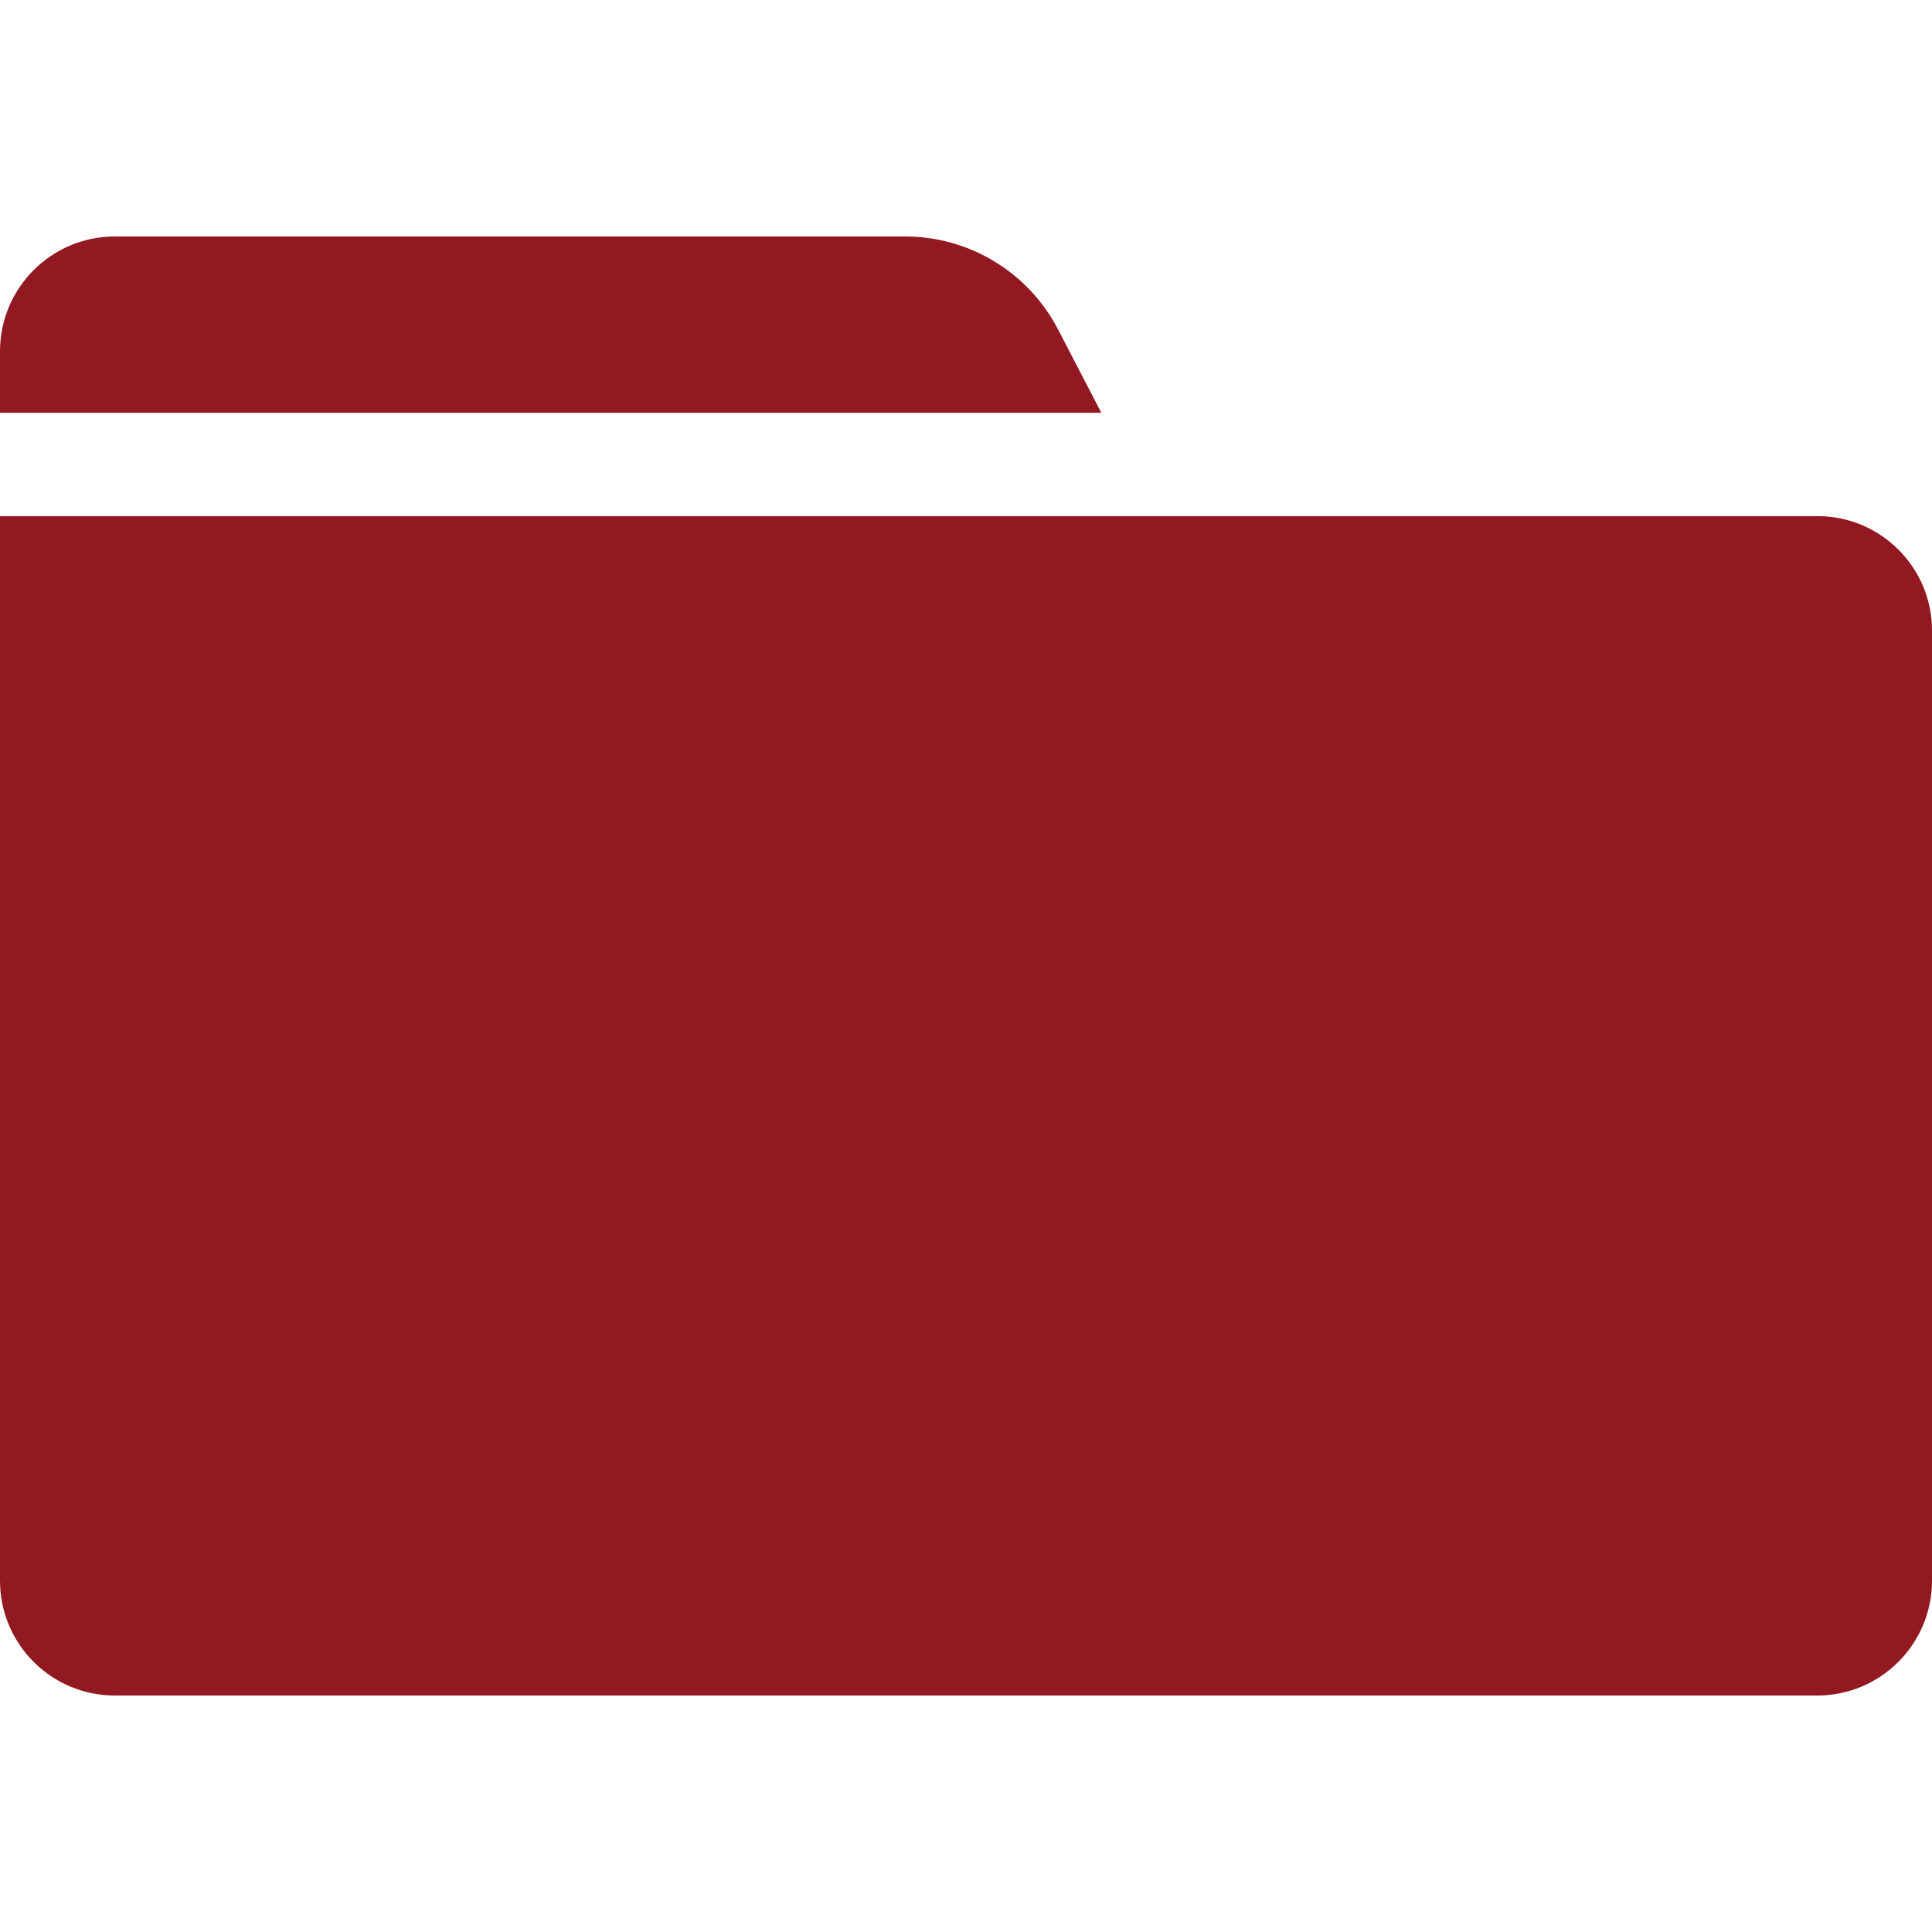
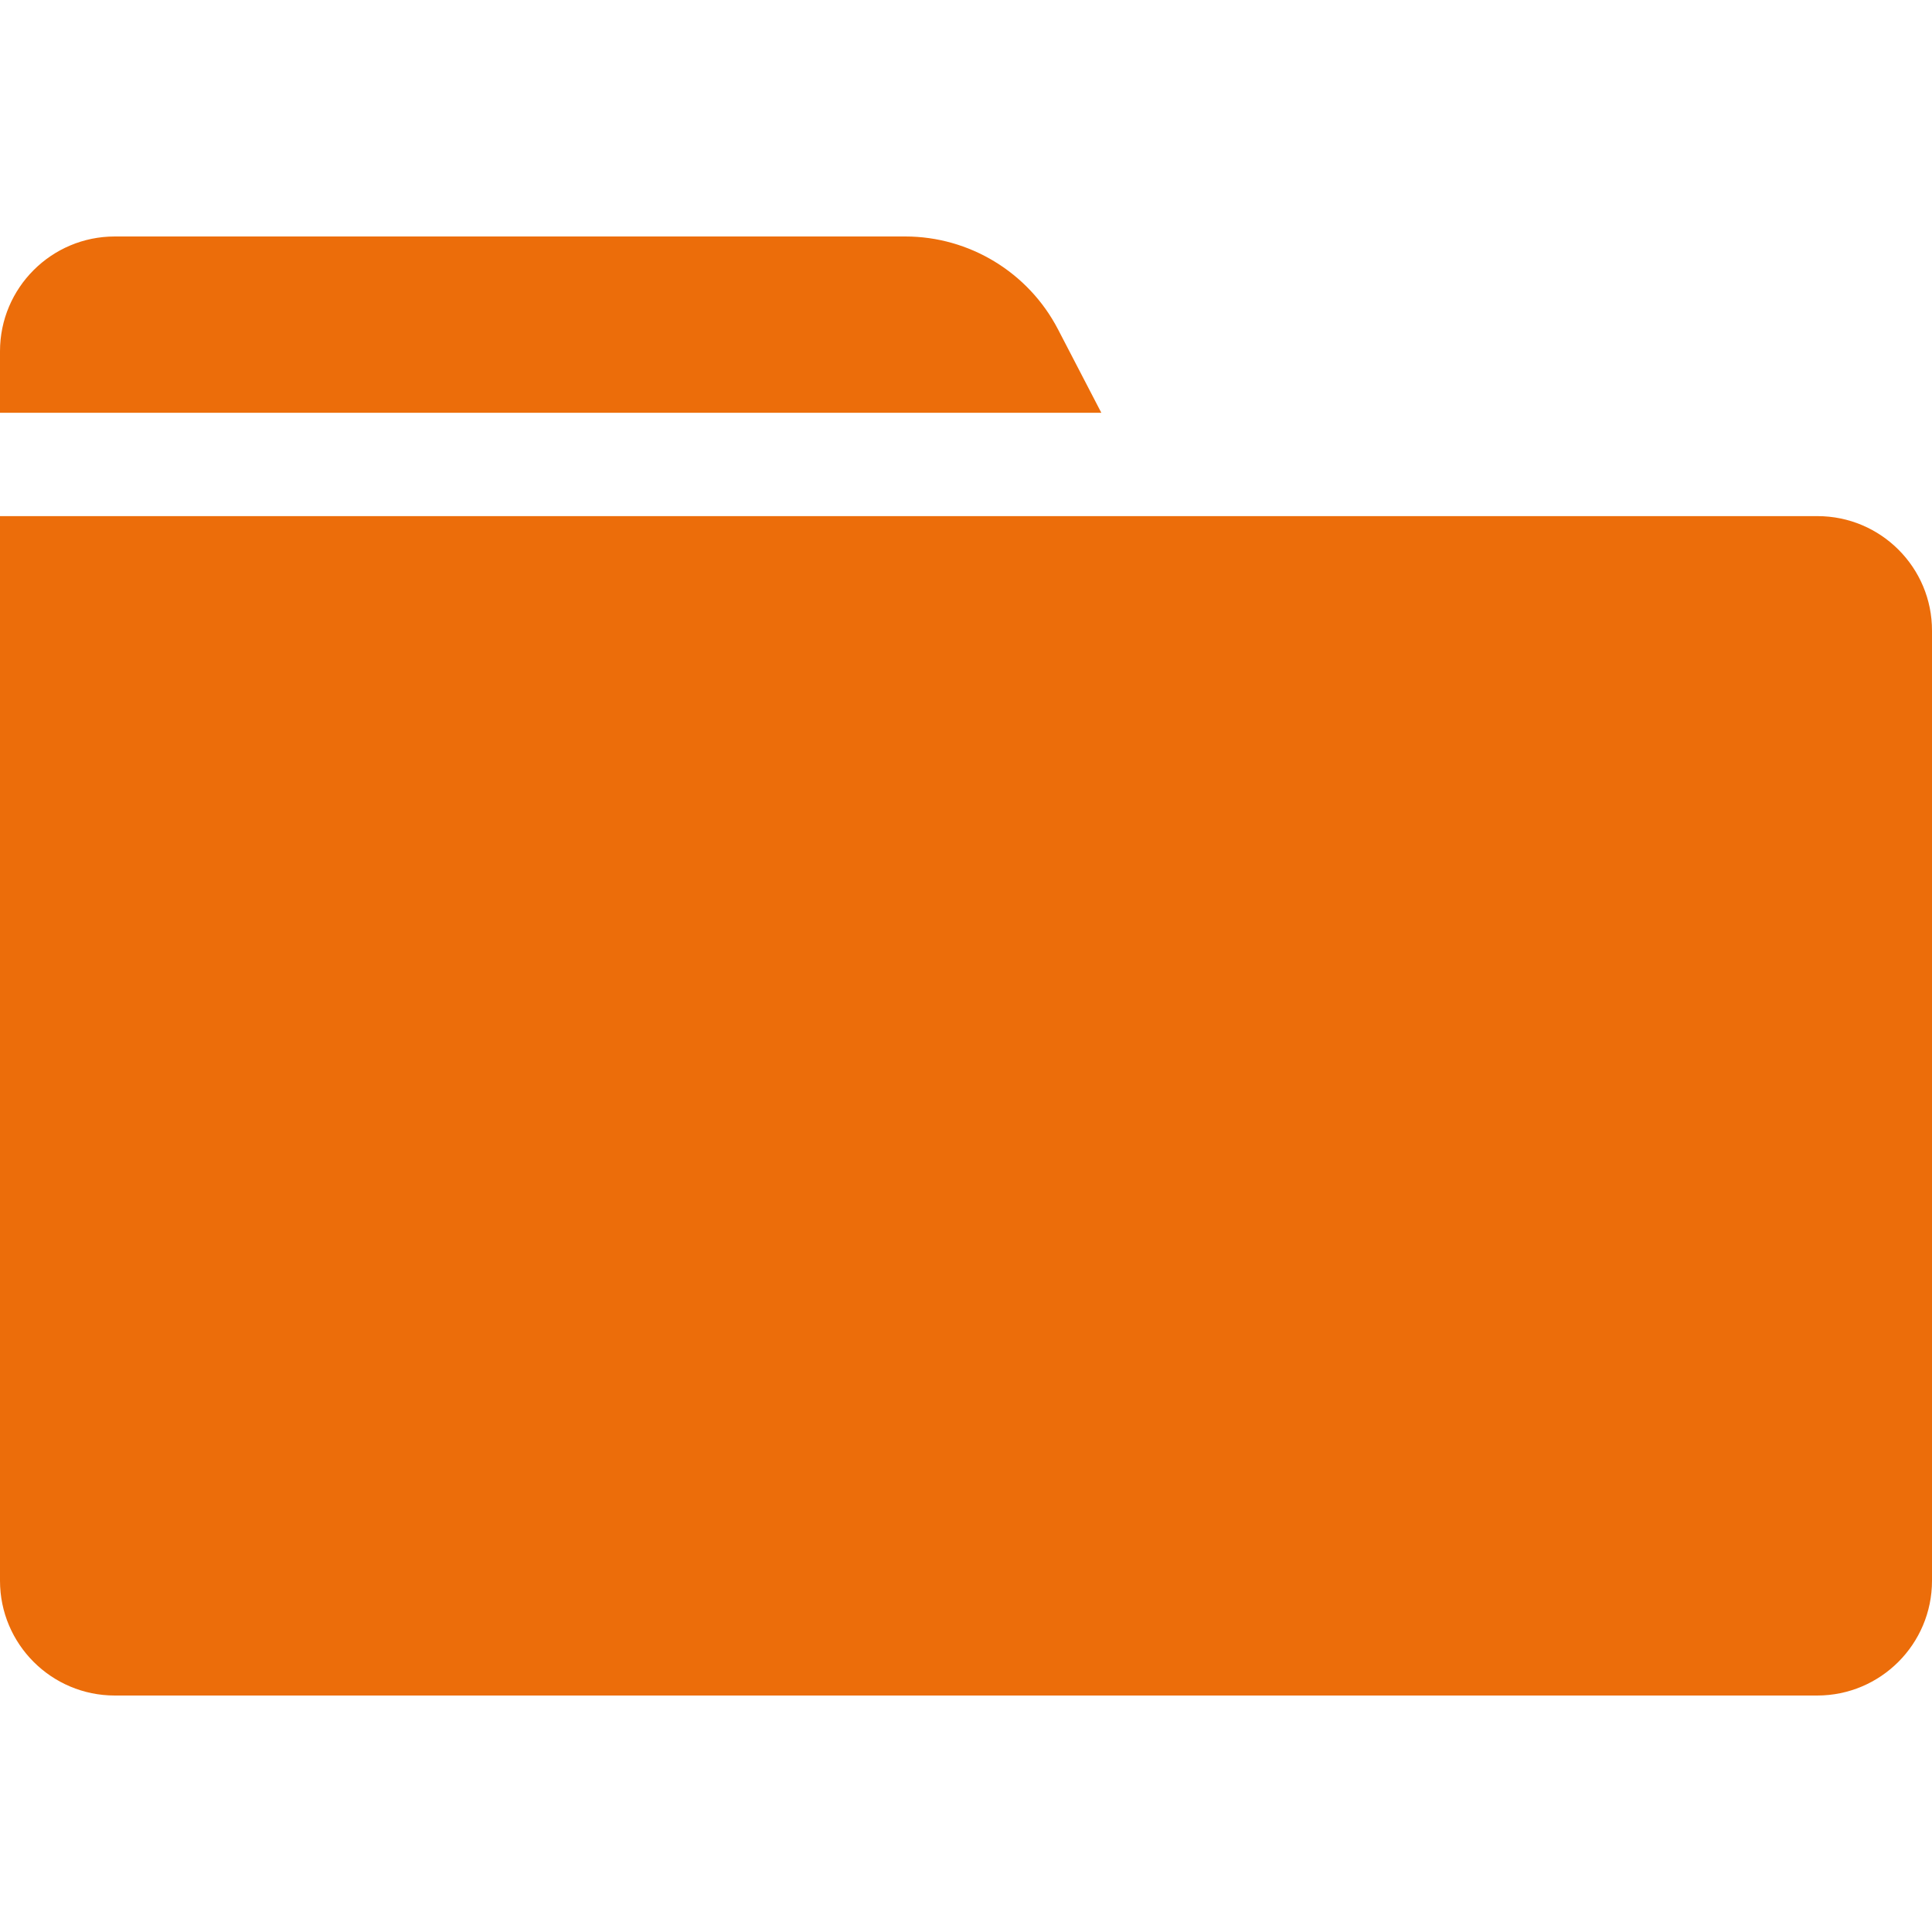
<svg xmlns="http://www.w3.org/2000/svg" version="1.1" id="Capa_1" x="0px" y="0px" width="512px" height="512px" viewBox="0 0 841.5 841.5" style="enable-background:new 0 0 841.5 841.5;" xml:space="preserve" class="">
  <g>
    <g>
      <g>
-         <path d="M460.8,143.4c-12.9-24.8-38.6-40.4-66.5-40.4H50c-27.6,0-50,22.4-50,50v26.8h479.7L460.8,143.4z" data-original="#000000" class="active-path" data-old_color="#000000" fill="#921922" />
-         <path d="M791.6,224.8H0v463.7c0,27.601,22.4,50,50,50h741.5c27.6,0,50-22.399,50-50V274.8C841.6,247.2,819.2,224.8,791.6,224.8z" data-original="#000000" class="active-path" data-old_color="#000000" fill="#921922" />
+         <path d="M460.8,143.4c-12.9-24.8-38.6-40.4-66.5-40.4H50c-27.6,0-50,22.4-50,50v26.8h479.7L460.8,143.4z" data-original="#000000" class="active-path" data-old_color="#000000" fill="#ec6d0a" />
+         <path d="M791.6,224.8H0v463.7c0,27.601,22.4,50,50,50h741.5c27.6,0,50-22.399,50-50V274.8C841.6,247.2,819.2,224.8,791.6,224.8z" data-original="#000000" class="active-path" data-old_color="#000000" fill="#ec6d0a" />
      </g>
    </g>
  </g>
</svg>
